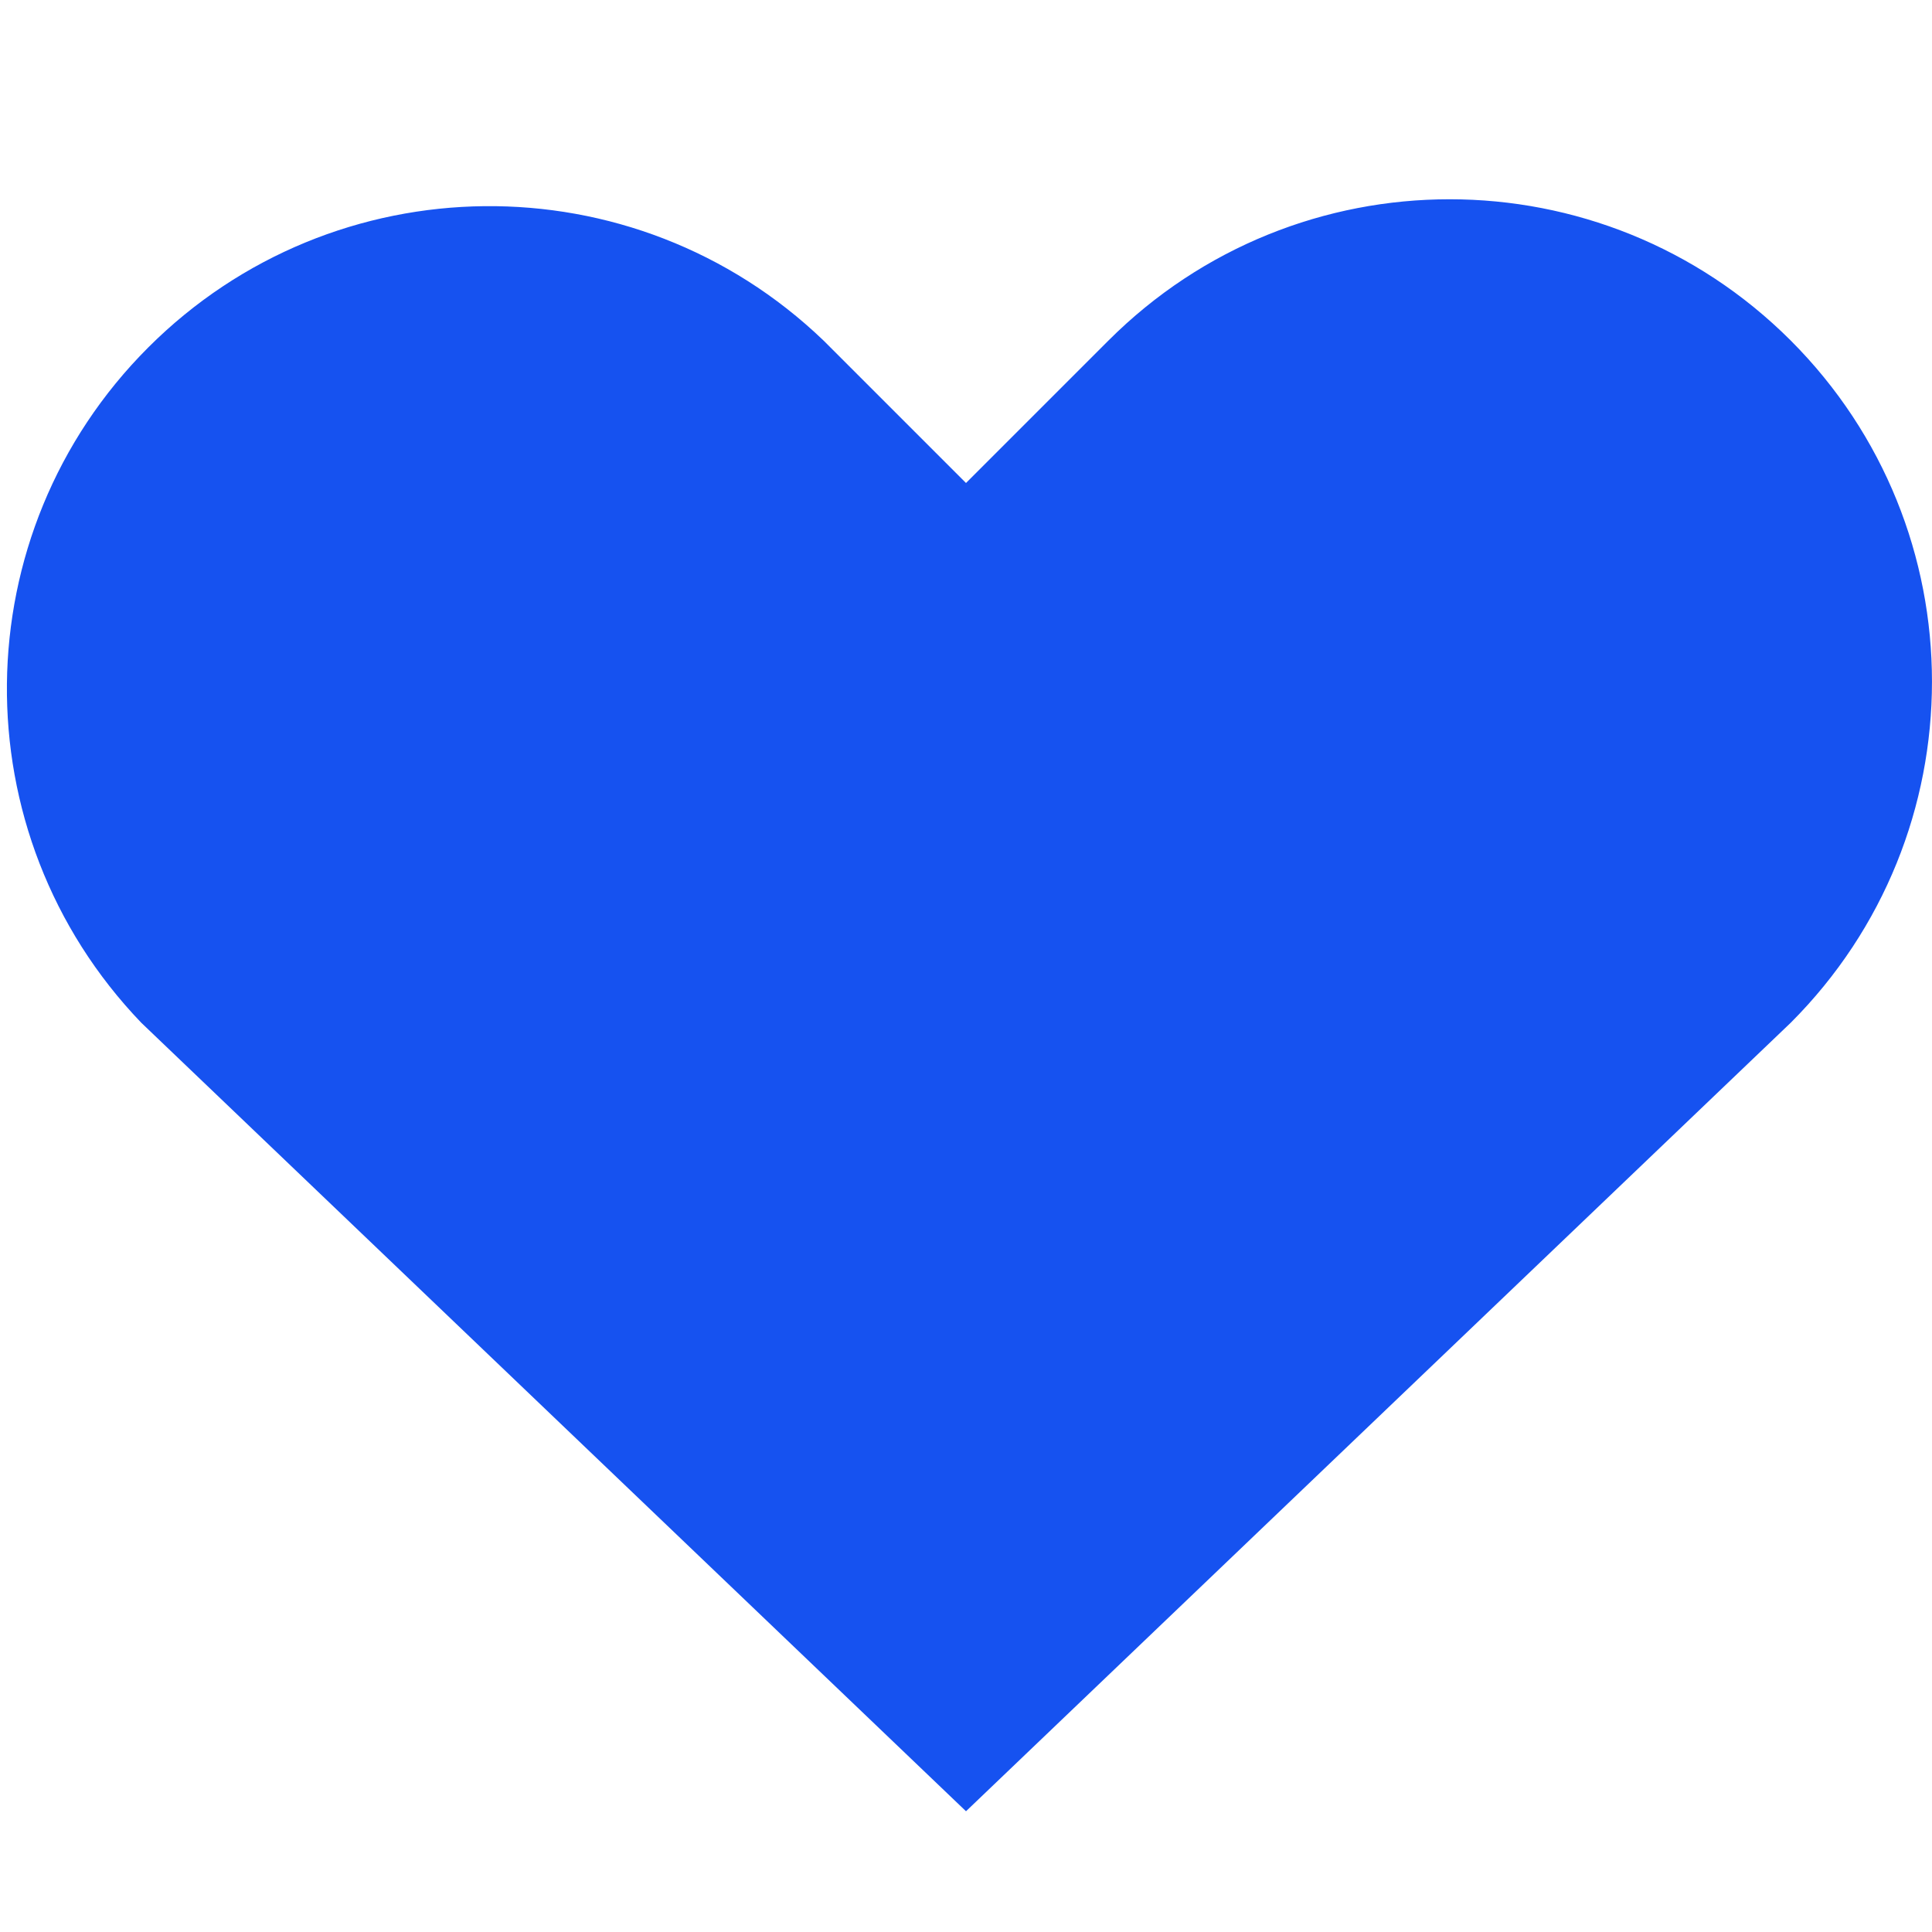
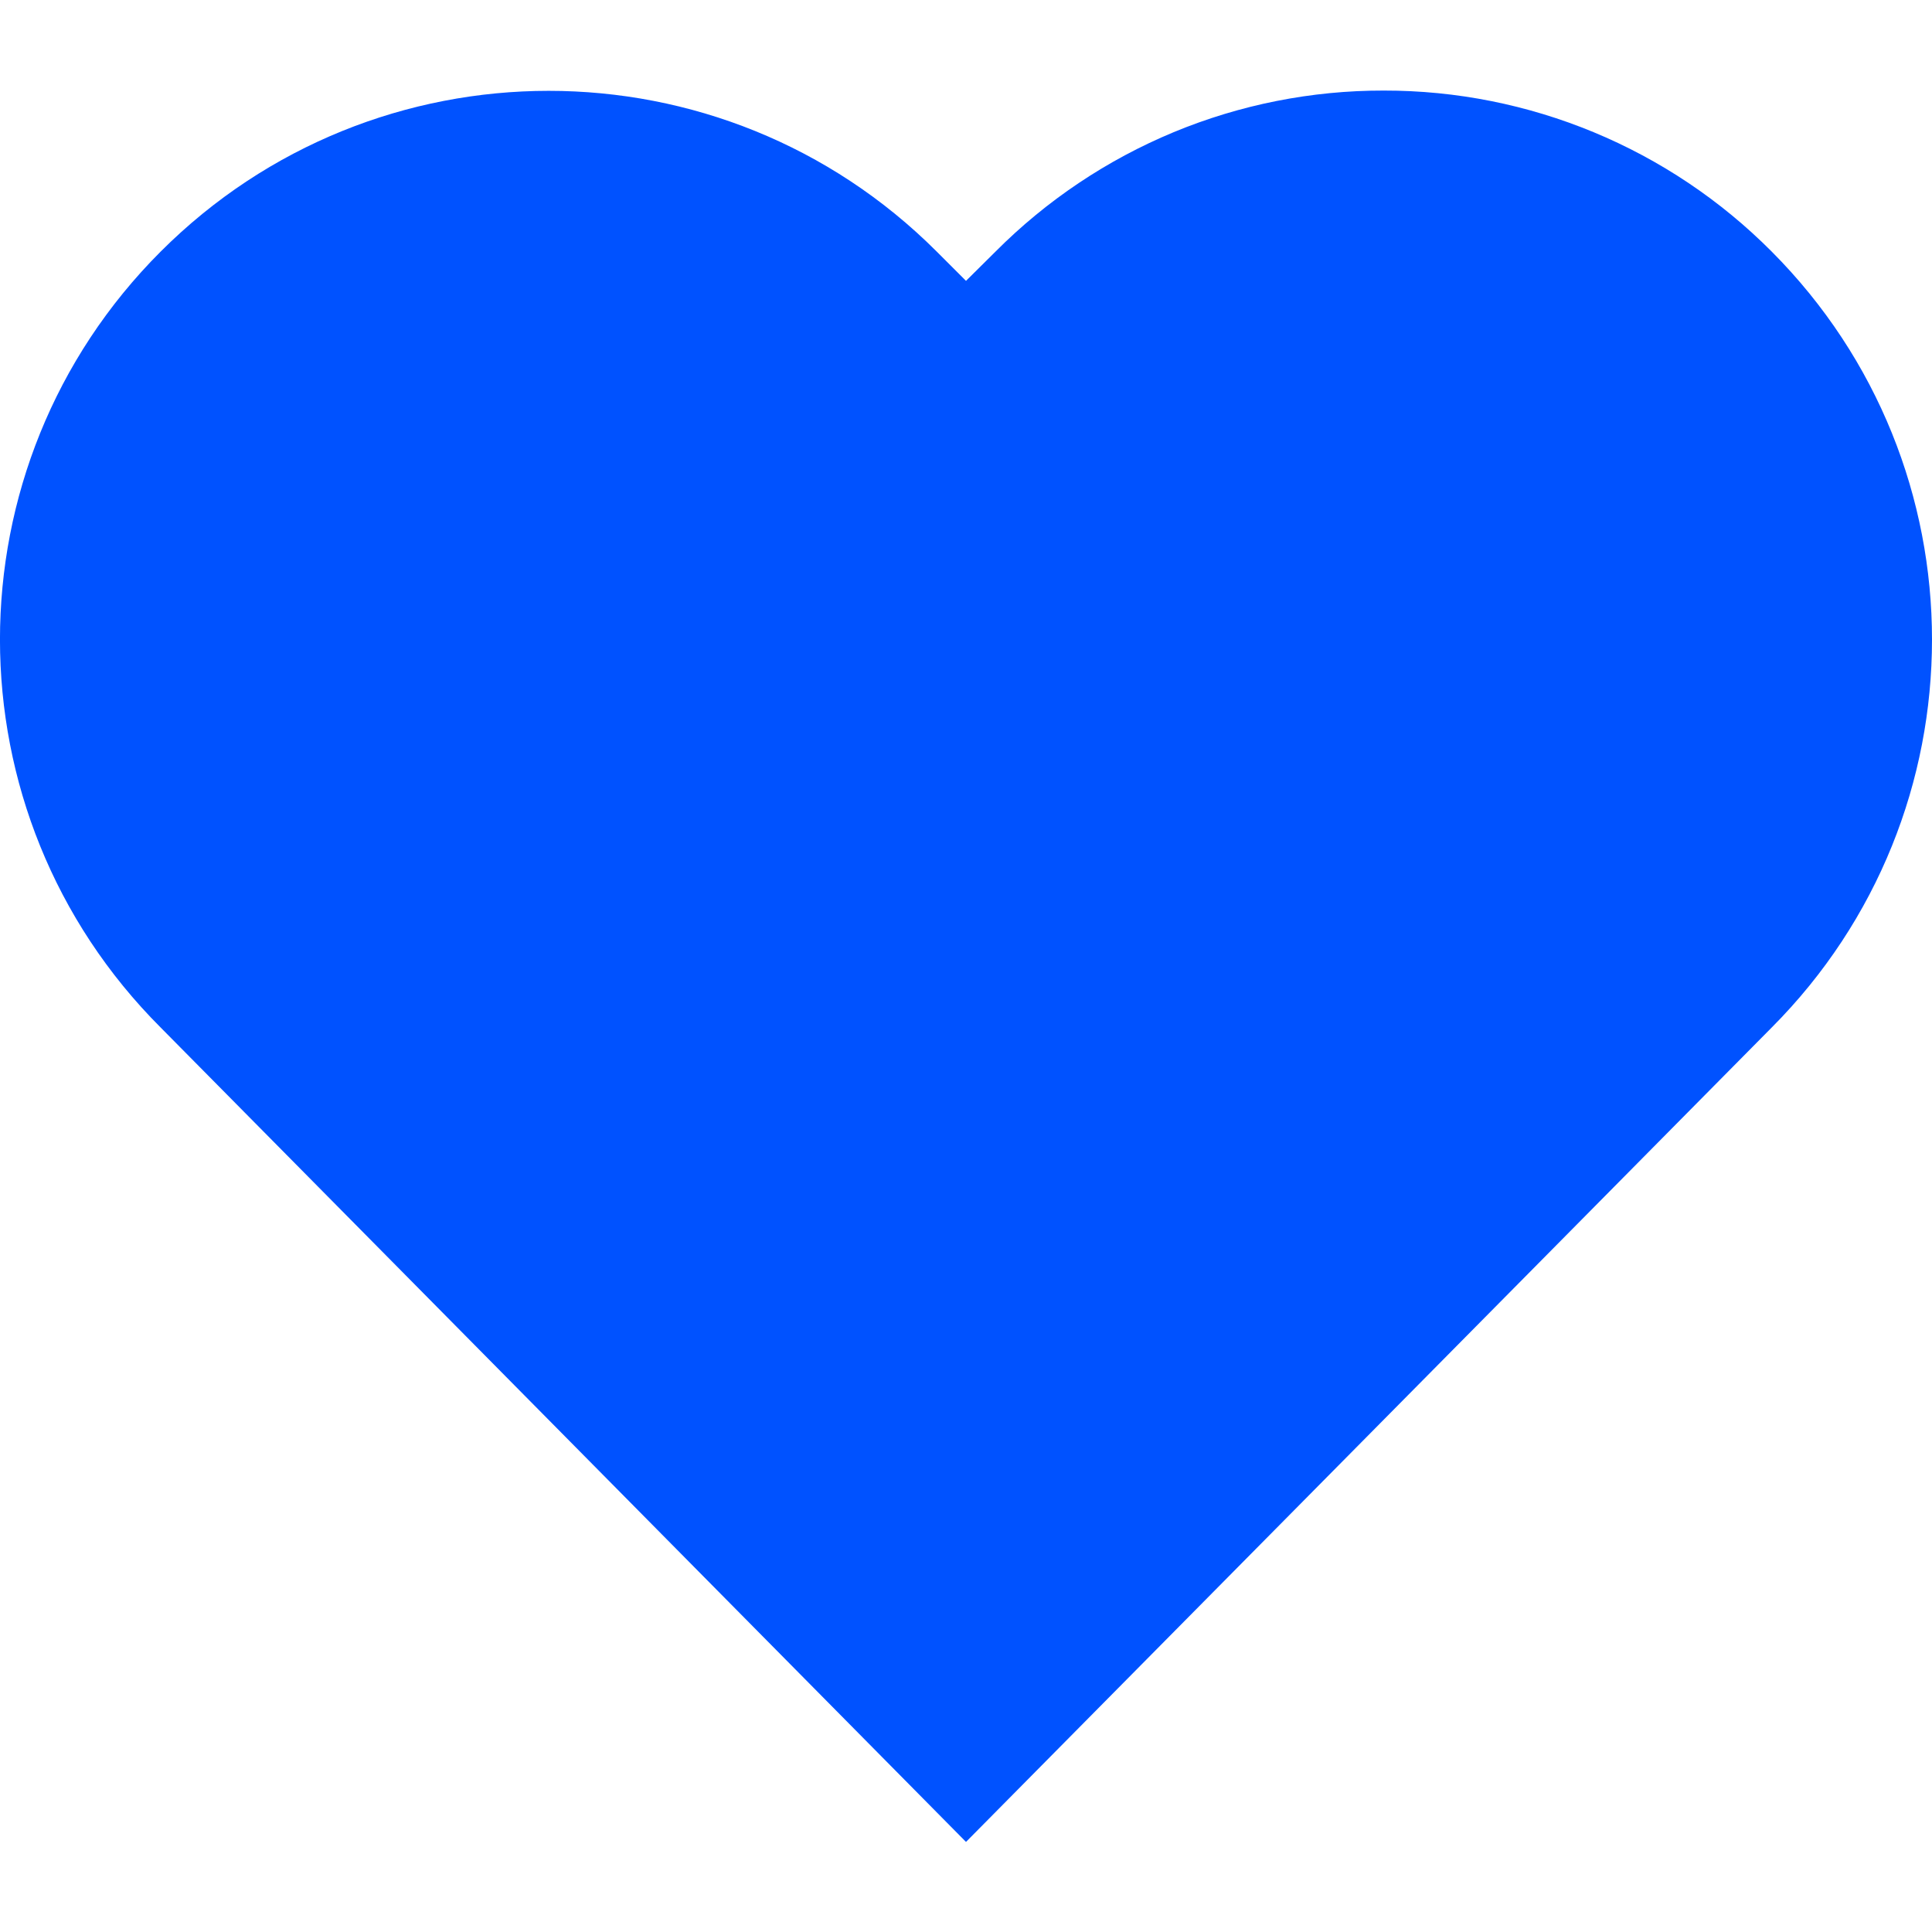
<svg xmlns="http://www.w3.org/2000/svg" fill="none" viewBox="0 0 16 16">
-   <path fill="#1652F0" d="M14.83 2.82a3.996 3.996 0 0 0-5.65 0L8 4 6.82 2.82a3.996 3.996 0 0 0-5.65 5.65L8 15l6.83-6.53a3.996 3.996 0 0 0 0-5.65Z" />
+   <path fill="#0052FF" d="M9.719 1.095a4.522 4.522 0 0 1 1.74-.345 4.522 4.522 0 0 1 3.213 1.333 4.552 4.552 0 0 1 0 6.427L8 15.254 1.331 8.51a4.544 4.544 0 0 1 6.426-6.427L8 2.326l.245-.243a4.538 4.538 0 0 1 1.474-.988Z" />
</svg>
